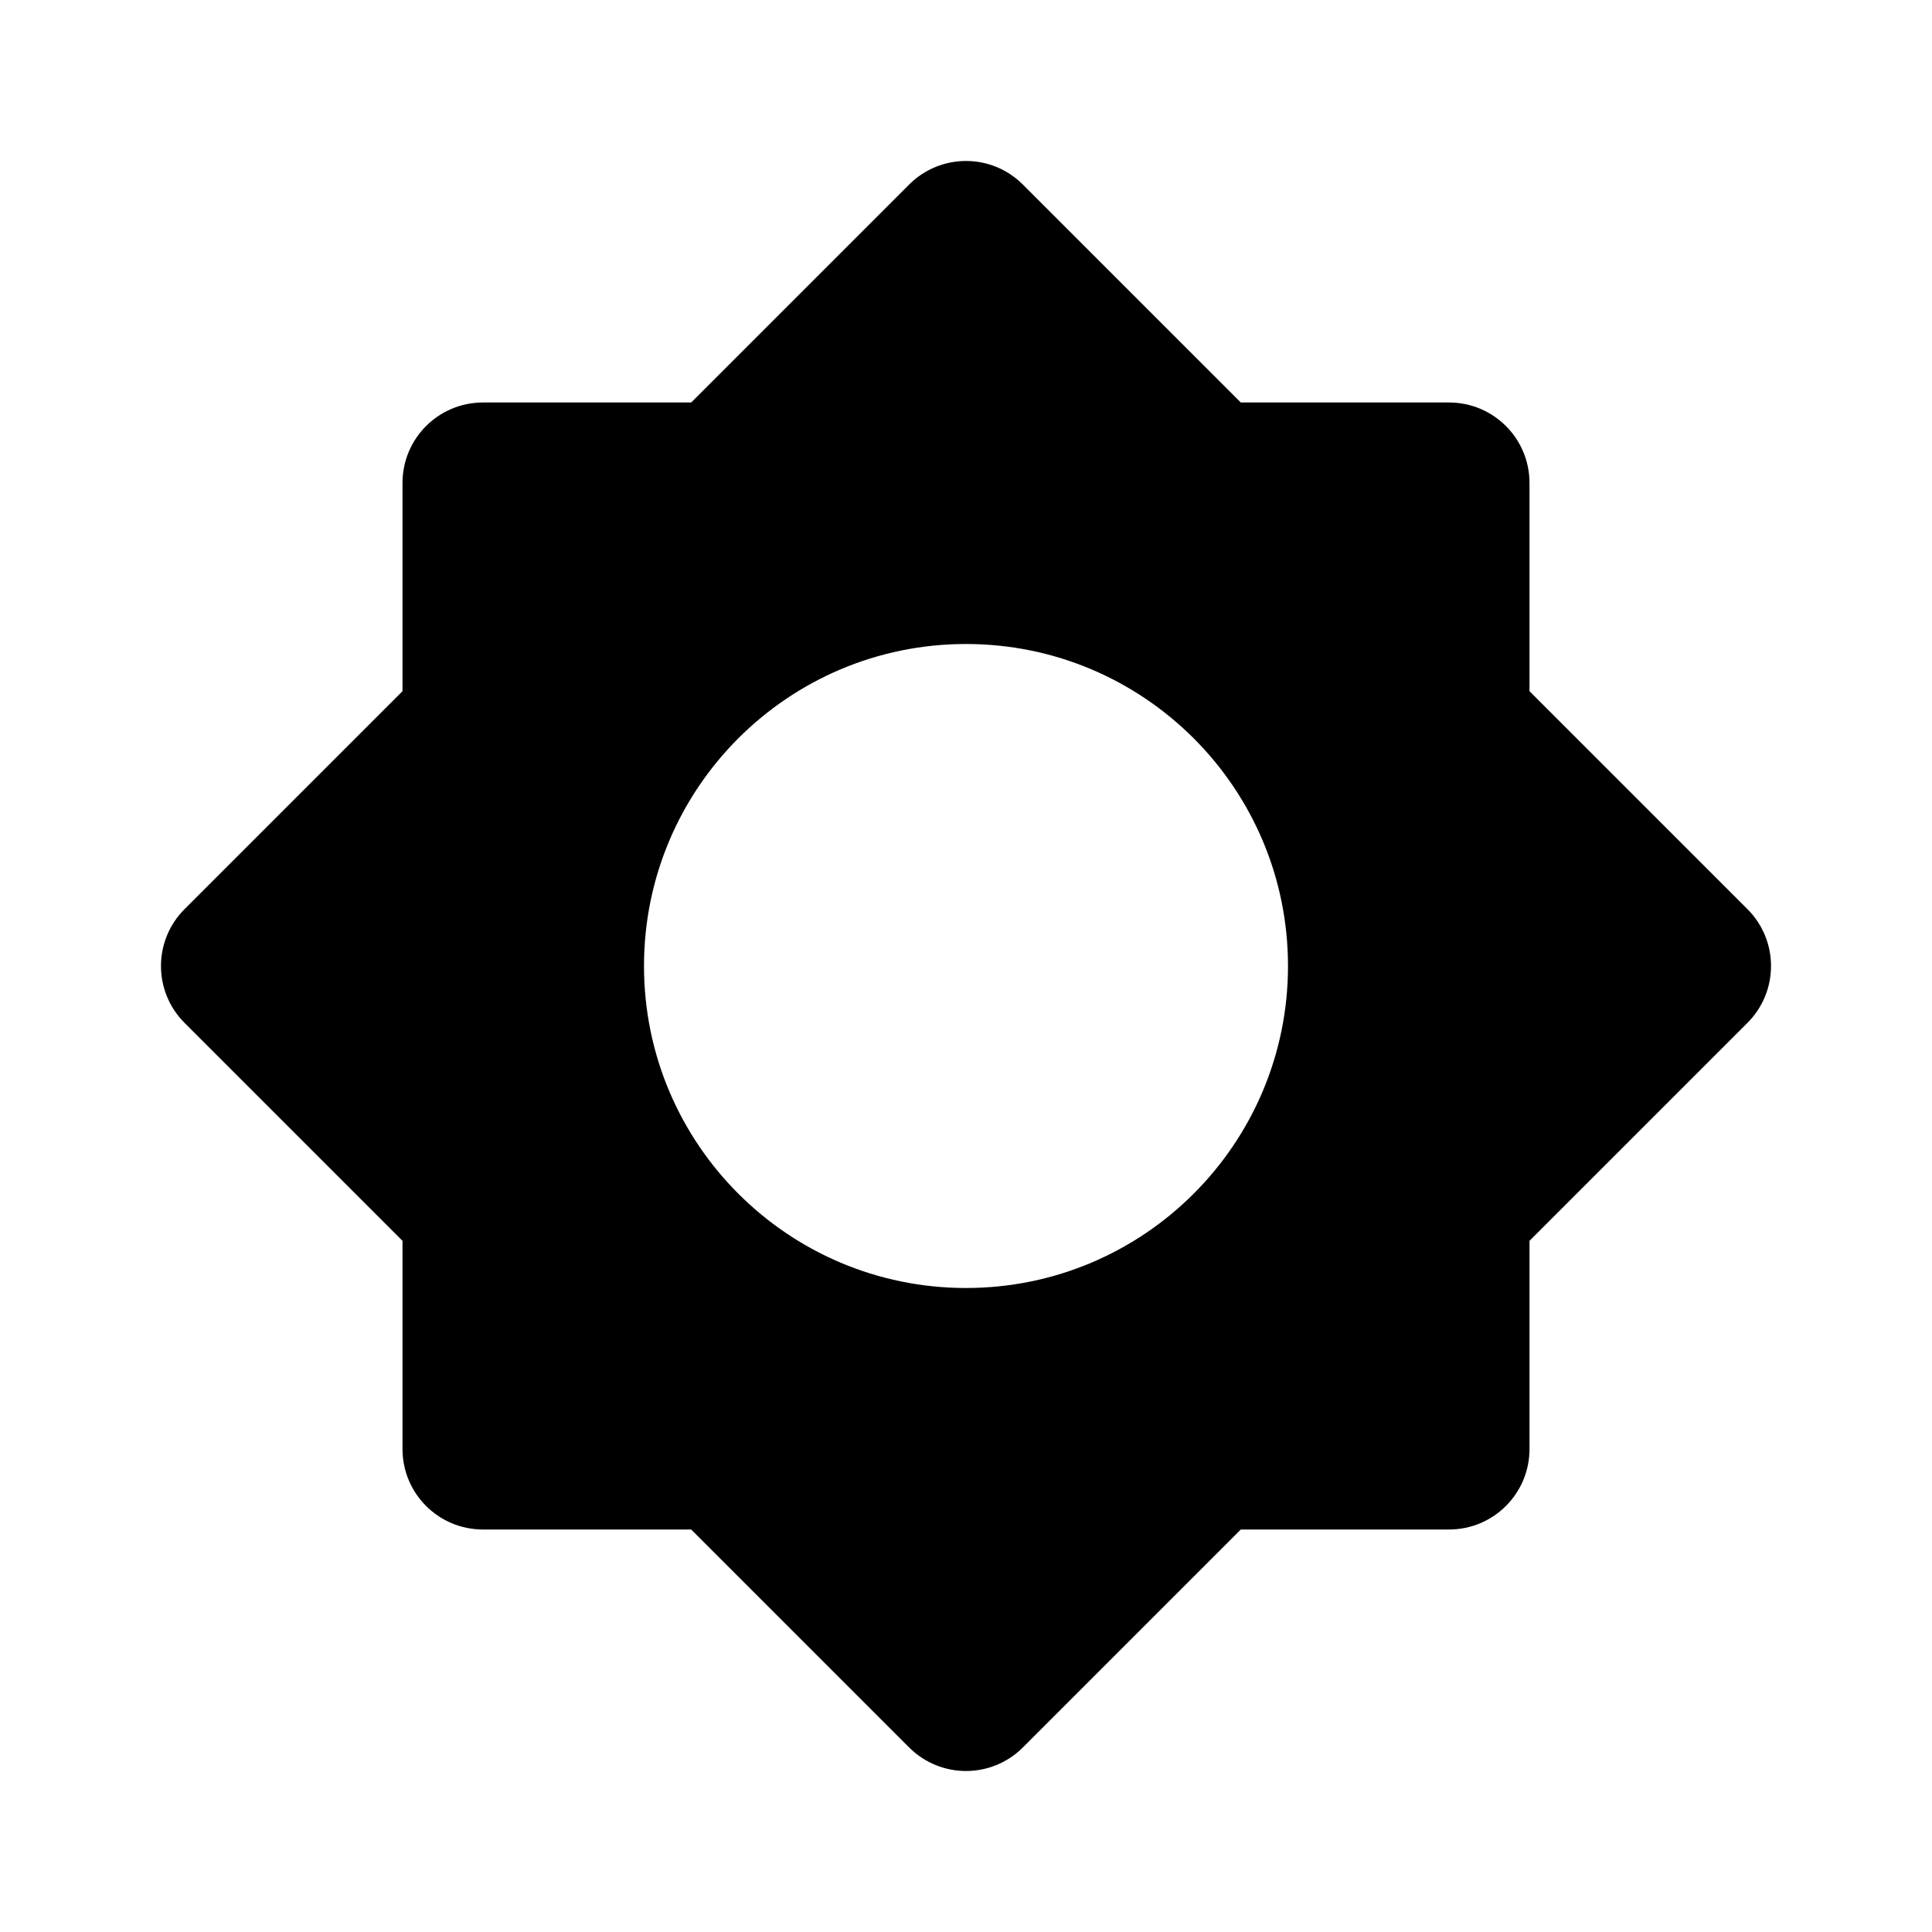
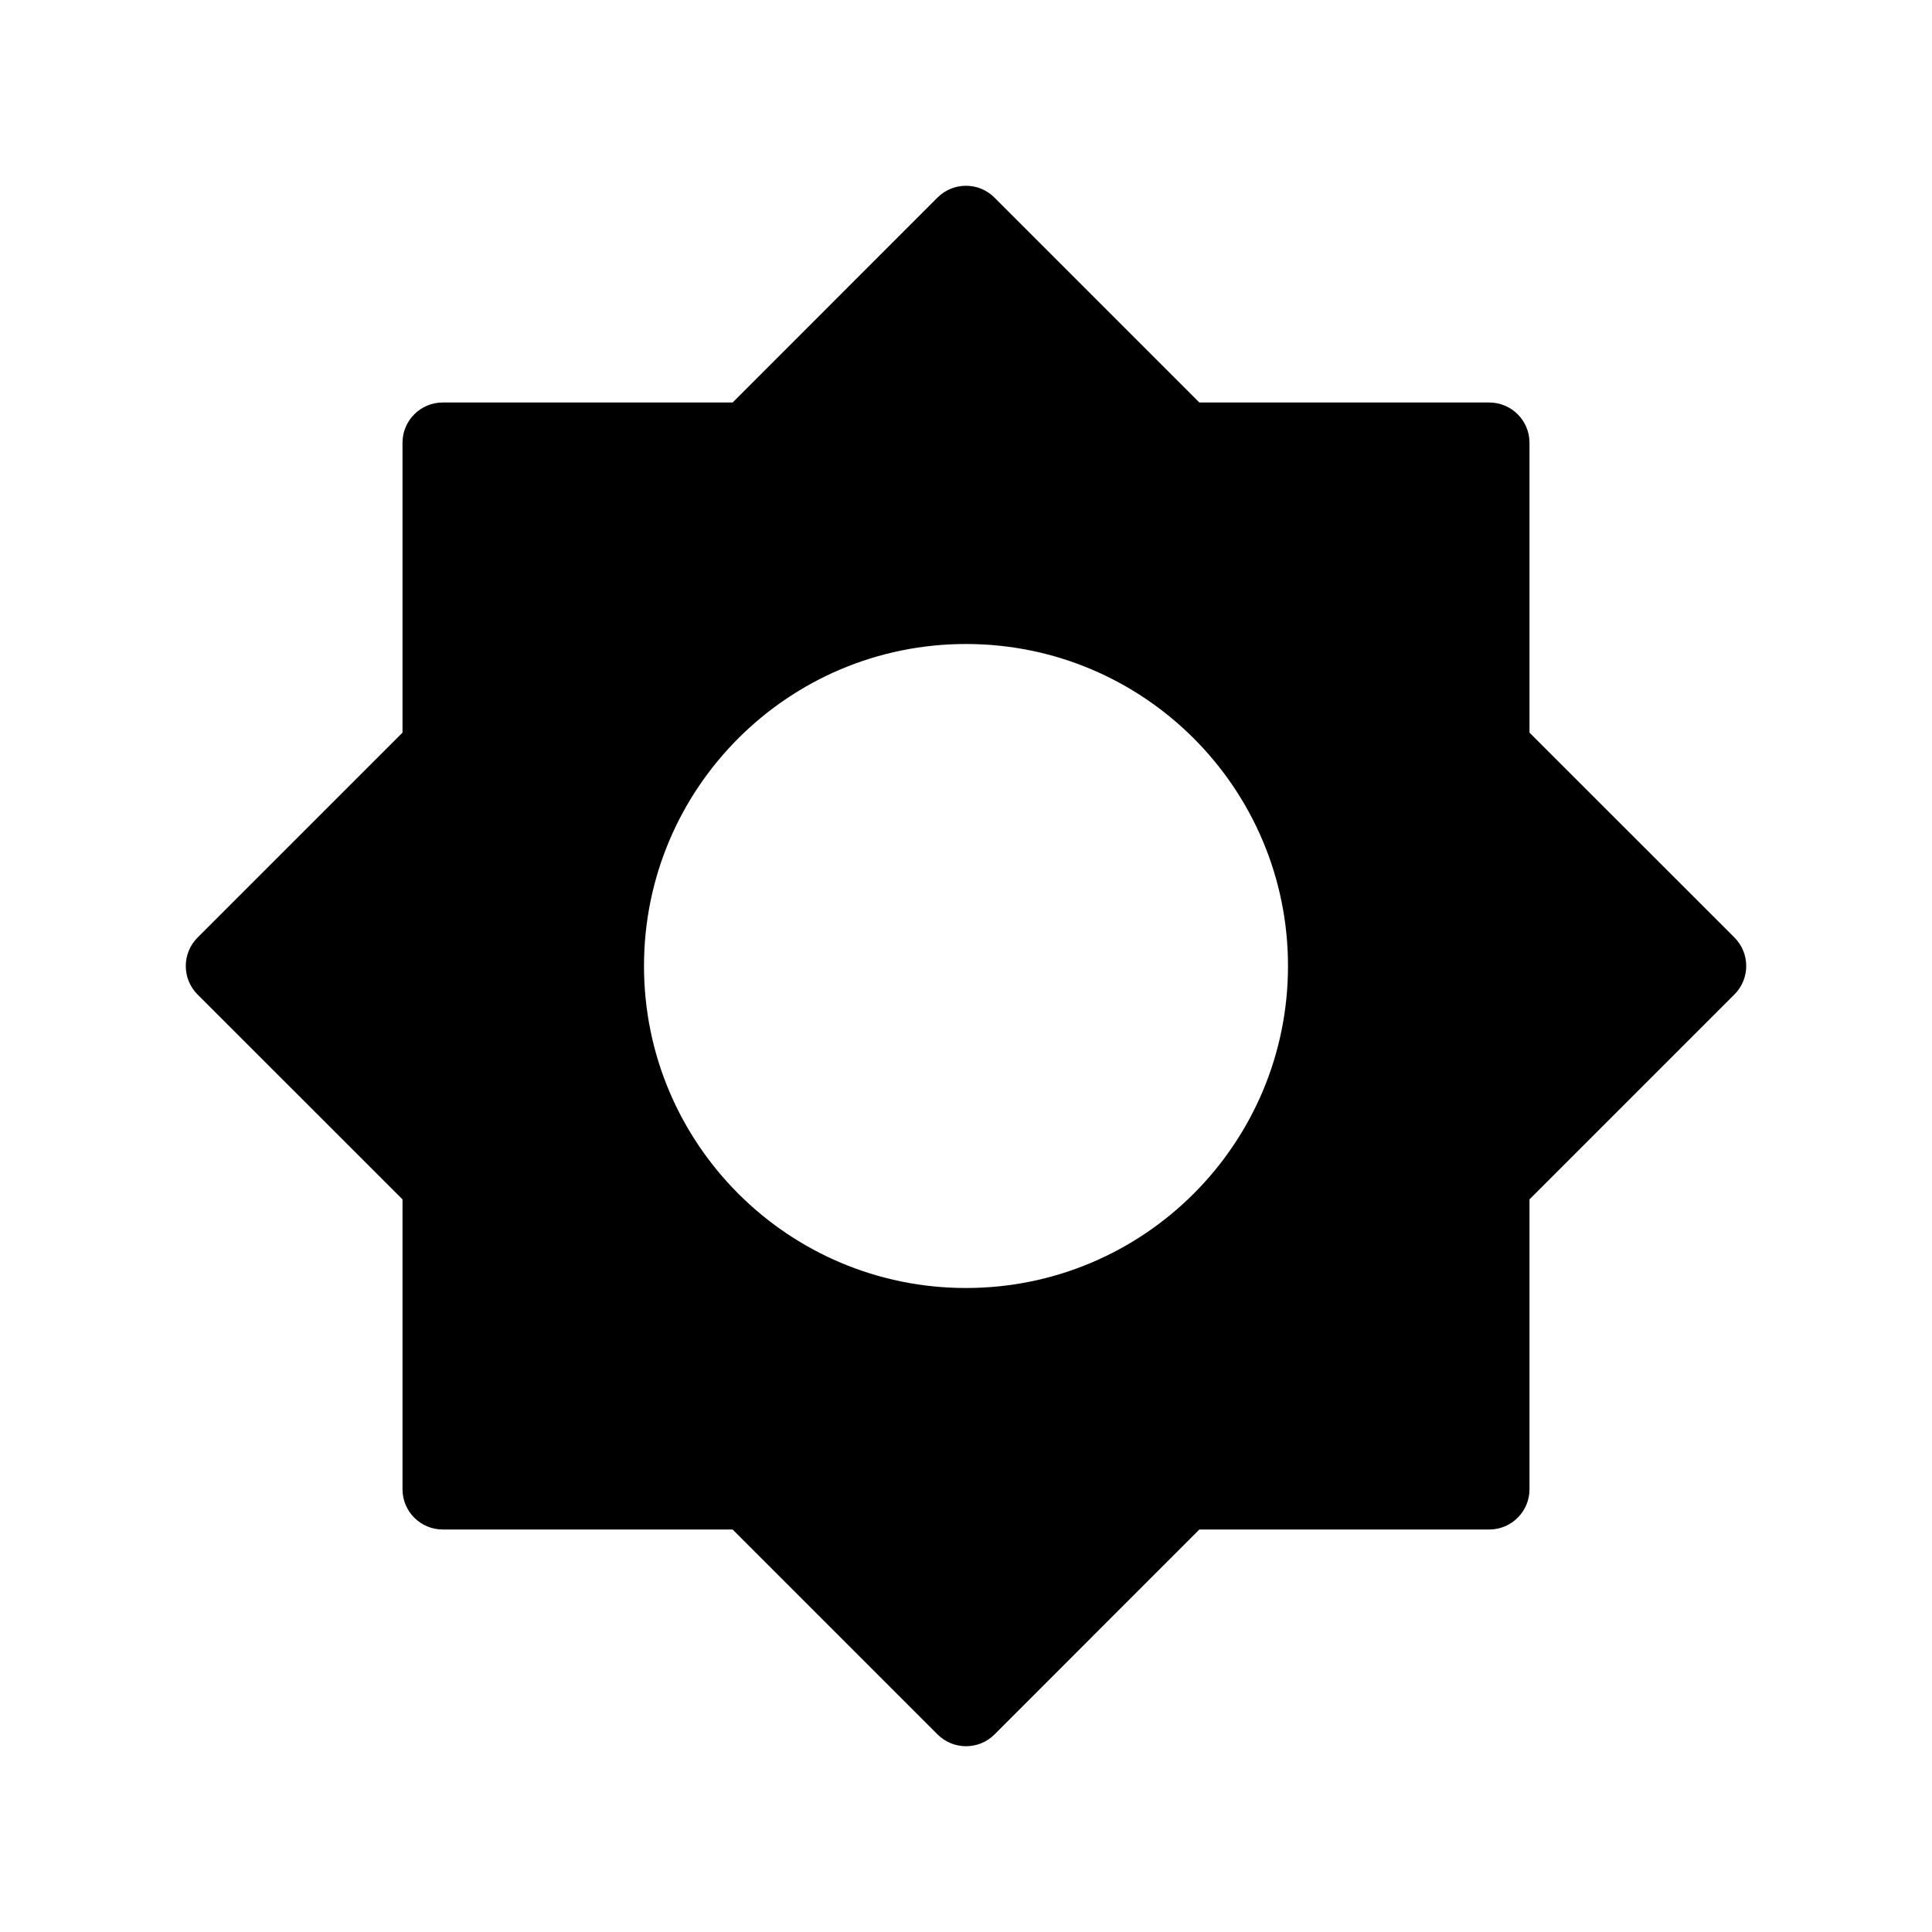
<svg xmlns="http://www.w3.org/2000/svg" width="24" height="24" viewBox="0 0 24 24">
-   <path d="M4.293,14.707L5,15.414V17v1c0,0.553,0.447,1,1,1h2h0.586l0.707,0.707l2,2C11.488,21.902,11.744,22,12,22 s0.512-0.098,0.707-0.293l2-2L15.414,19H17h1c0.553,0,1-0.447,1-1v-1v-1.586l0.707-0.707l2-2c0.391-0.391,0.391-1.023,0-1.414l-2-2 L19,8.586V7V6c0-0.553-0.447-1-1-1h-2h-0.586l-0.707-0.707l-2-2c-0.391-0.391-1.023-0.391-1.414,0l-2,2L8.586,5H7H6 C5.447,5,5,5.447,5,6v1v1.586L4.293,9.293l-2,2c-0.391,0.391-0.391,1.023,0,1.414L4.293,14.707z M12,8c2.209,0,4,1.791,4,4 s-1.791,4-4,4s-4-1.791-4-4S9.791,8,12,8z" />
+   <path d="M21.546,11.646L19,9.101V5.5C19,5.224,18.776,5,18.5,5h-3.601l-2.546-2.546 c-0.195-0.195-0.512-0.195-0.707,0L9.101,5H5.5C5.224,5,5,5.224,5,5.5v3.601l-2.546,2.546c-0.195,0.195-0.195,0.512,0,0.707 L5,14.899V18.5C5,18.776,5.224,19,5.5,19h3.601l2.546,2.546c0.195,0.195,0.512,0.195,0.707,0L14.899,19H18.5 c0.276,0,0.5-0.224,0.5-0.5v-3.601l2.546-2.546C21.741,12.158,21.741,11.842,21.546,11.646z M12,16c-2.209,0-4-1.791-4-4 s1.791-4,4-4s4,1.791,4,4S14.209,16,12,16z" />
</svg>
